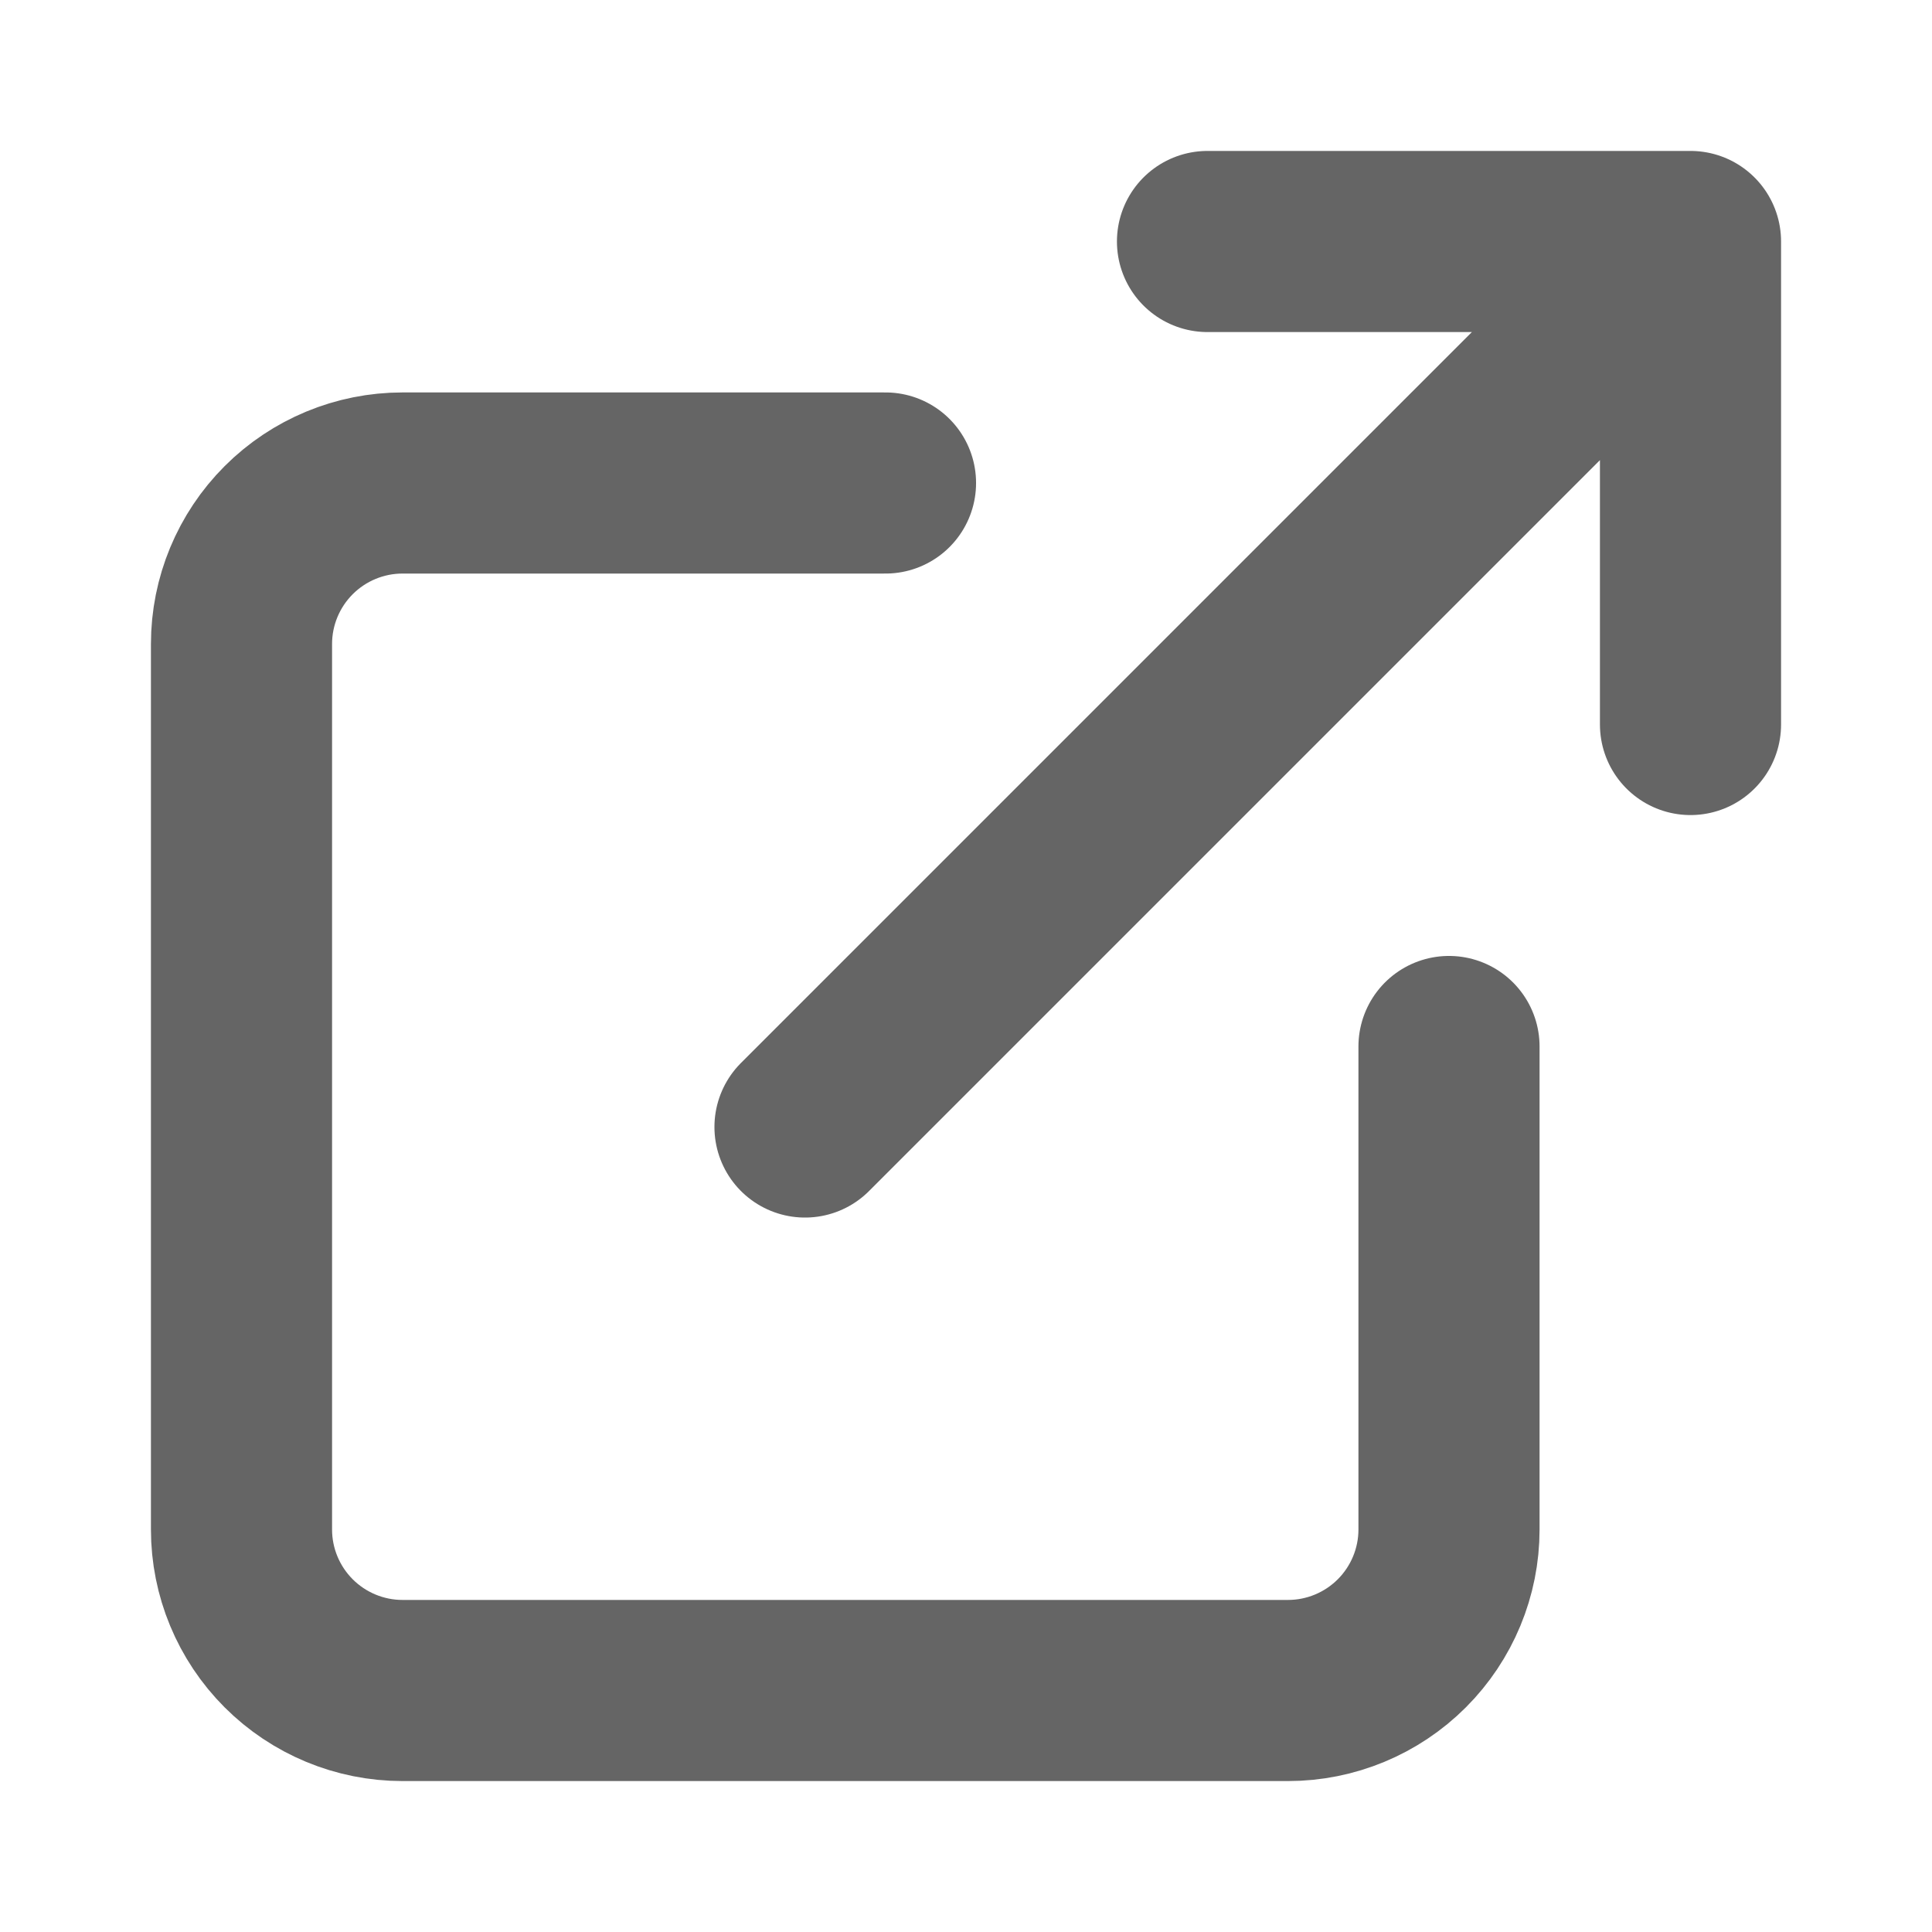
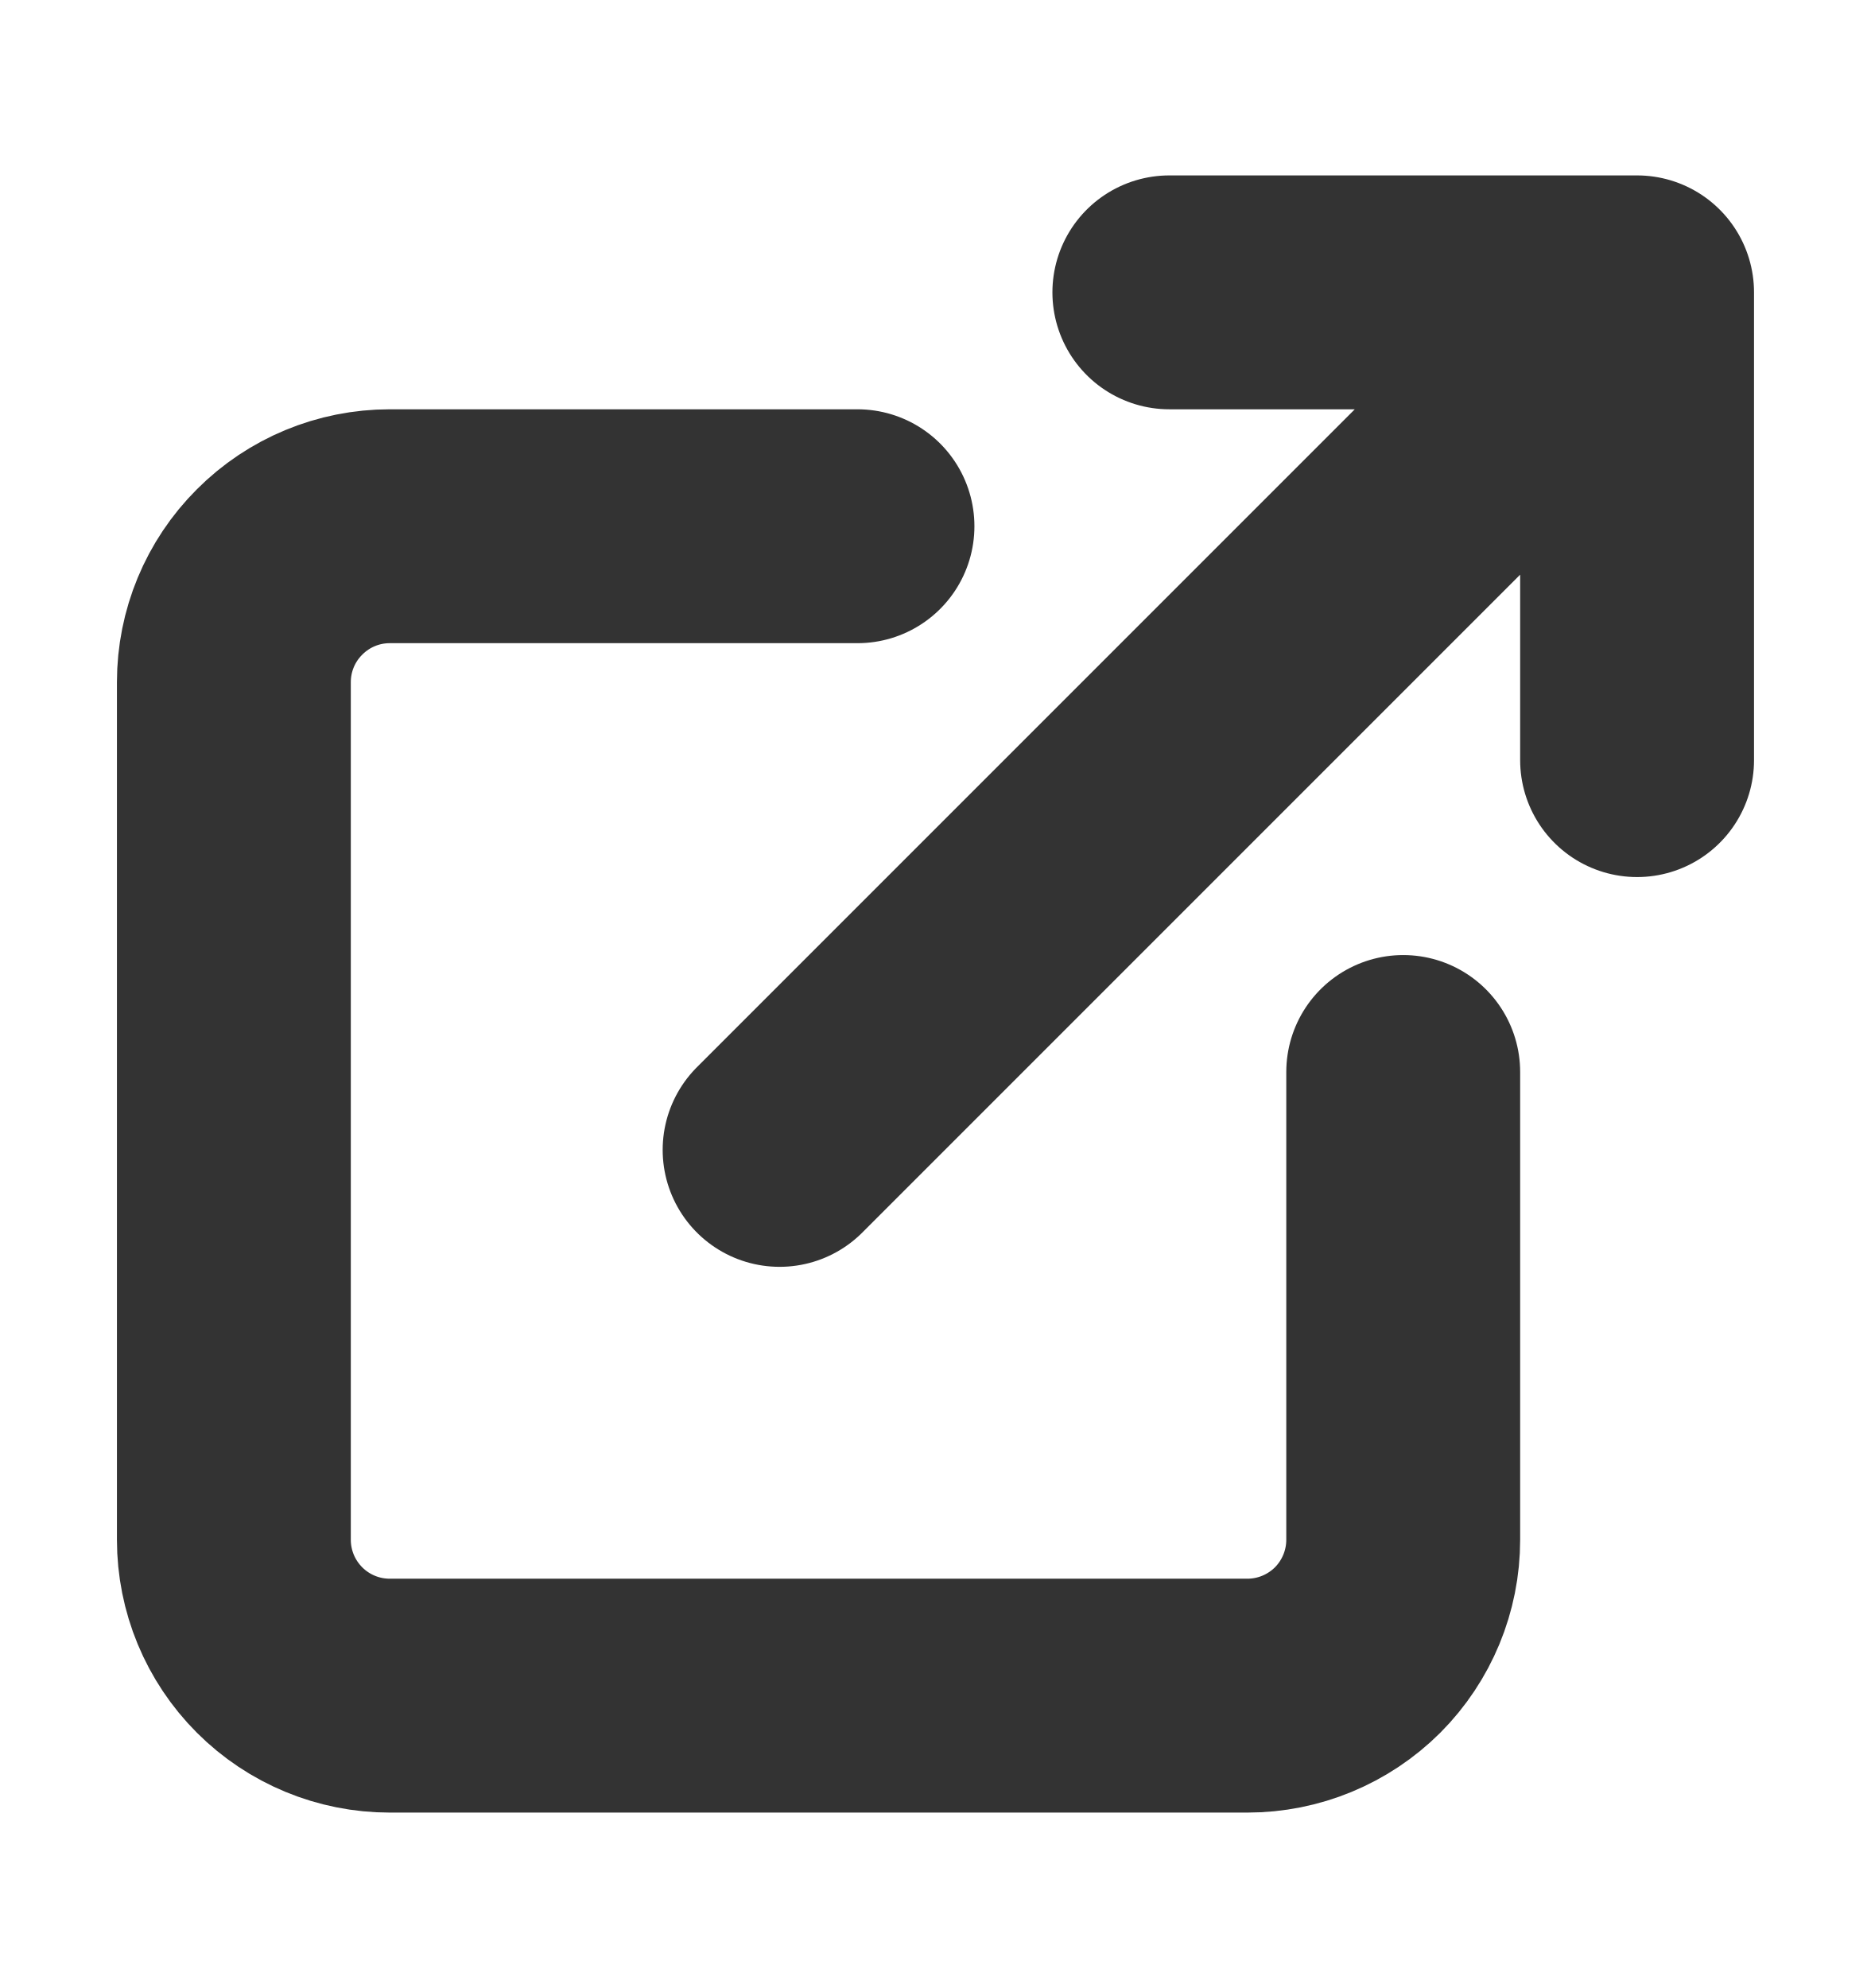
- <svg xmlns="http://www.w3.org/2000/svg" width="24" height="24" viewBox="0 0 24 24" fill="none">
-   <path d="M18 13V19C18 19.53 17.789 20.039 17.414 20.414C17.039 20.789 16.53 21 16 21H5C4.47 21 3.961 20.789 3.586 20.414C3.211 20.039 3 19.53 3 19V8C3 7.47 3.211 6.961 3.586 6.586C3.961 6.211 4.47 6 5 6H11M15 3H21M21 3V9M21 3L10 14" stroke="#656565" stroke-width="2.25" stroke-linecap="round" stroke-linejoin="round" />
+ <svg xmlns="http://www.w3.org/2000/svg" width="16" height="17" viewBox="0 0 16 17" fill="none">
+   <path d="M12 9.167V13.167C12 13.52 11.86 13.859 11.61 14.11C11.359 14.36 11.02 14.5 10.667 14.5H3.333C2.98 14.5 2.641 14.36 2.391 14.11C2.14 13.859 2 13.52 2 13.167V5.833C2 5.48 2.14 5.141 2.391 4.891C2.641 4.64 2.98 4.5 3.333 4.5H7.333M10 2.5H14M14 2.5V6.5M14 2.5L6.667 9.833" stroke="#333333" stroke-width="2" stroke-linecap="round" stroke-linejoin="round" />
</svg>
